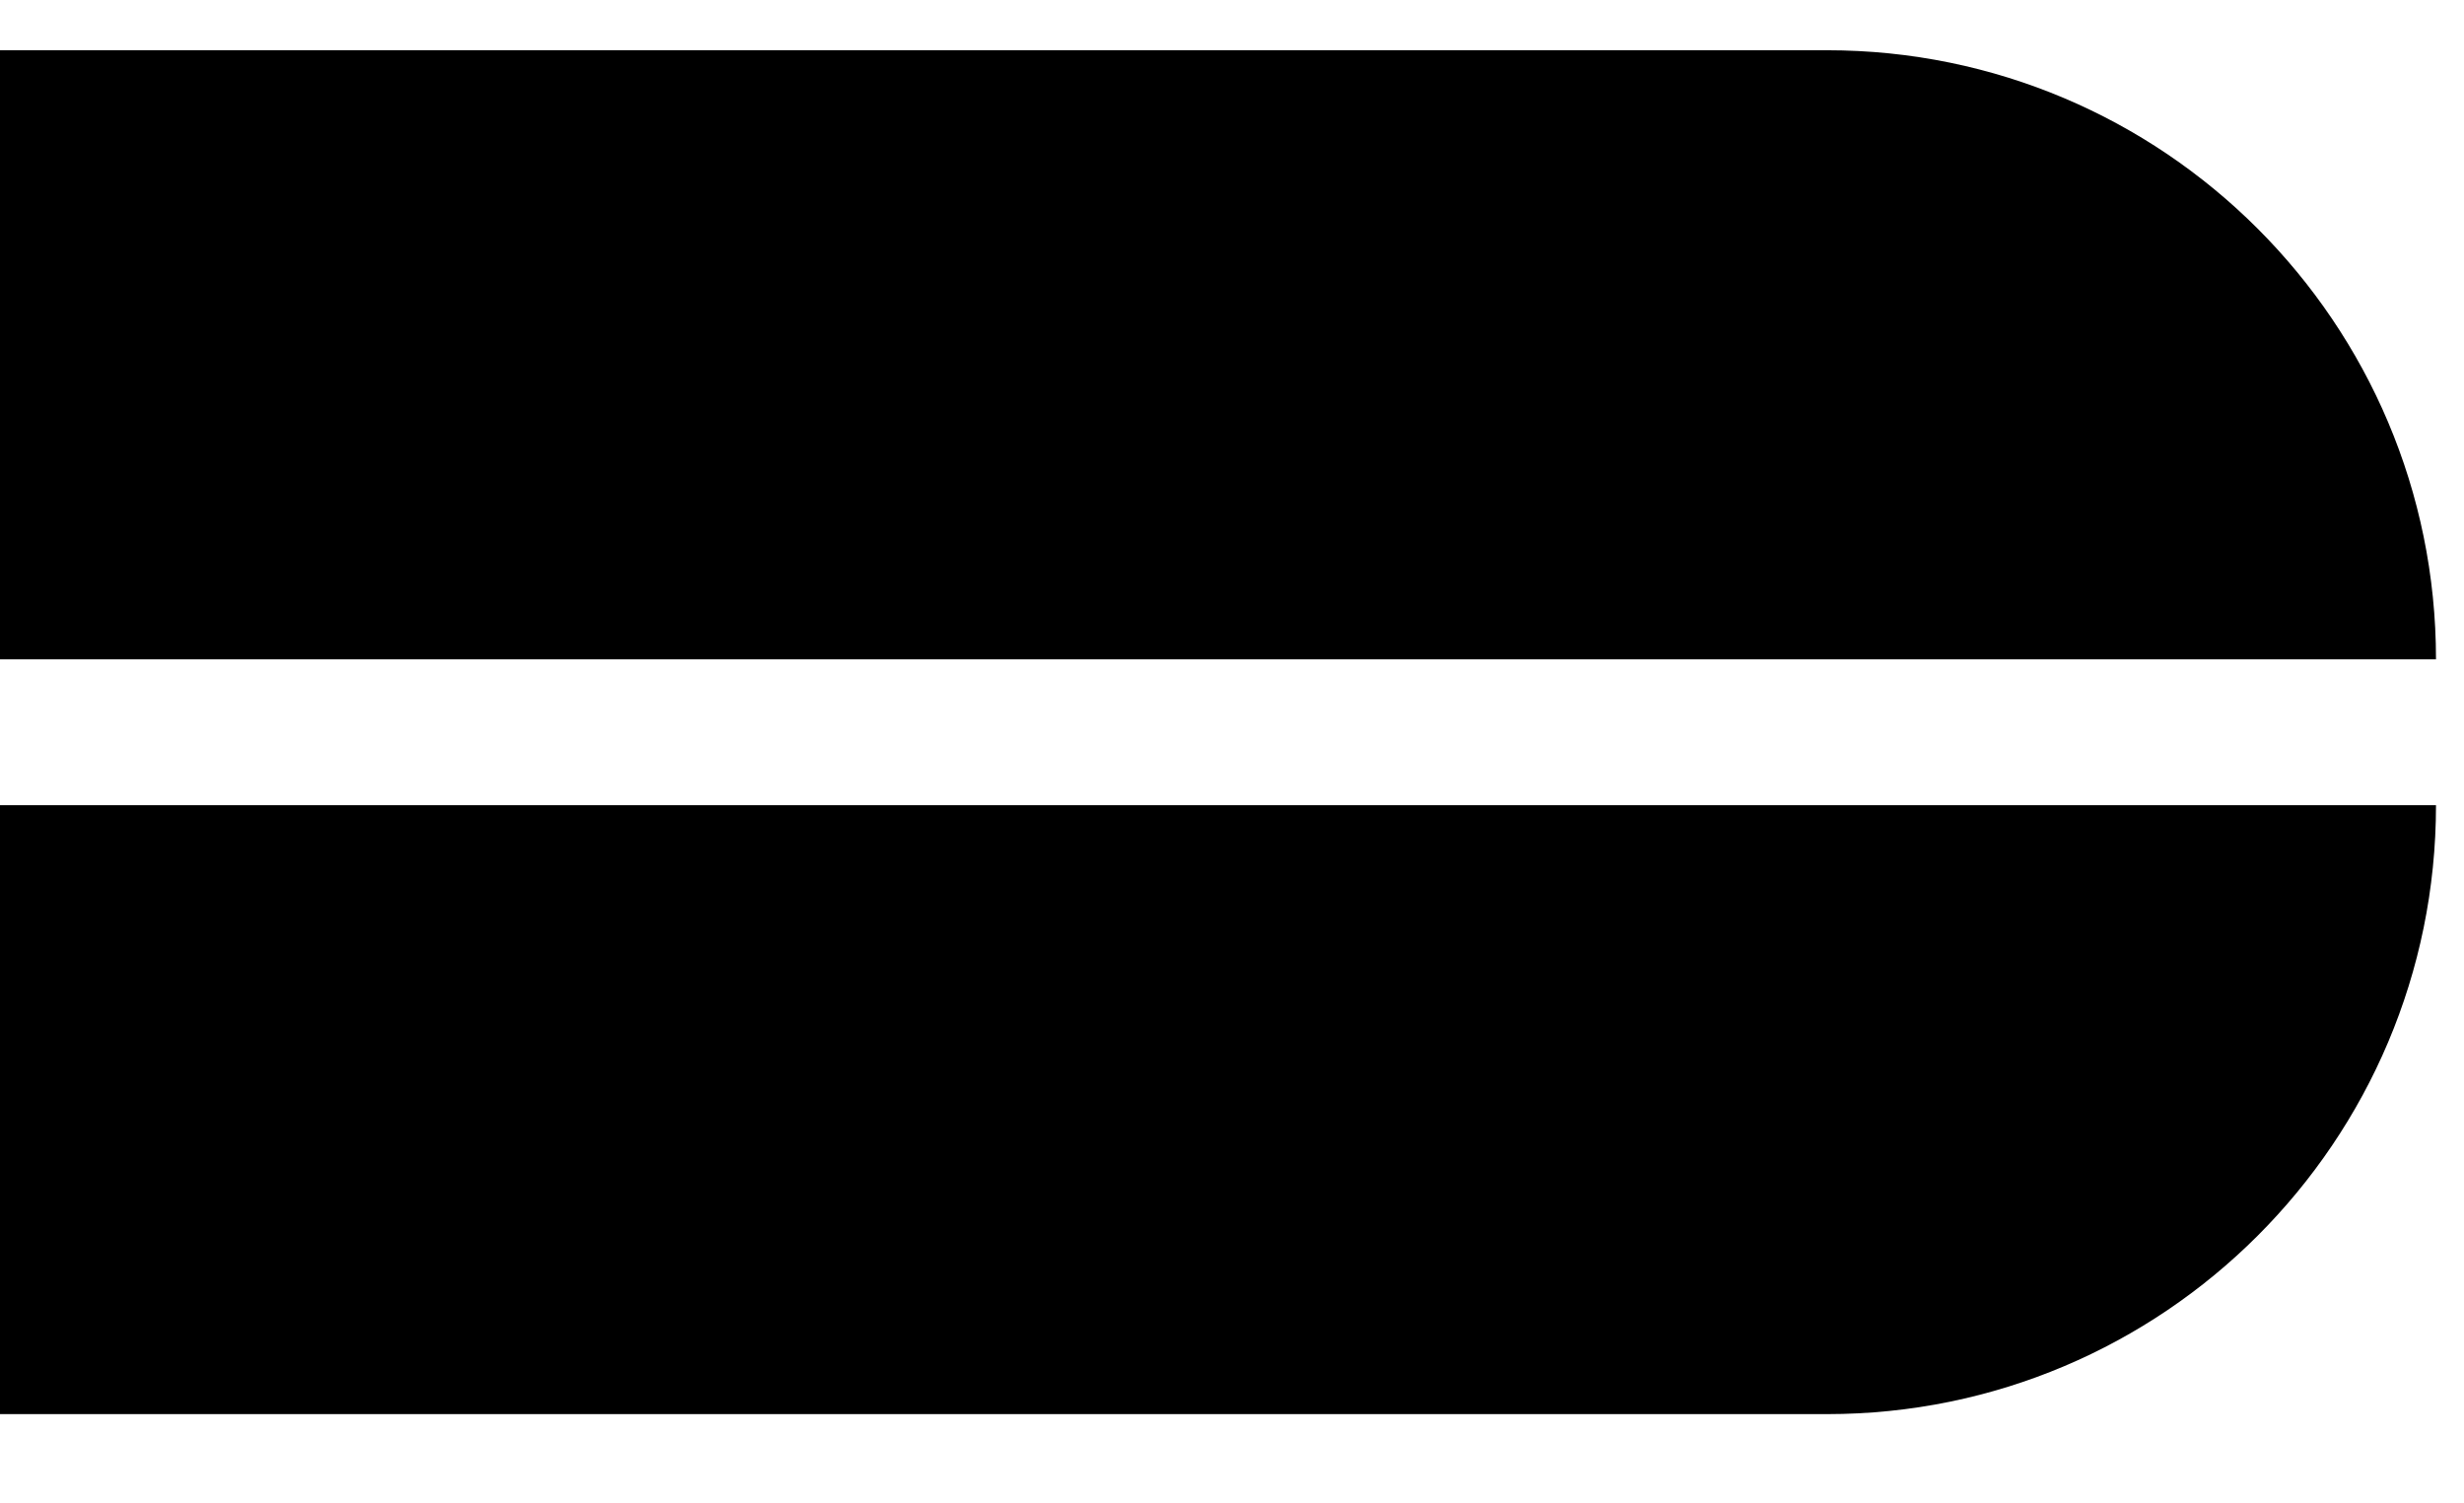
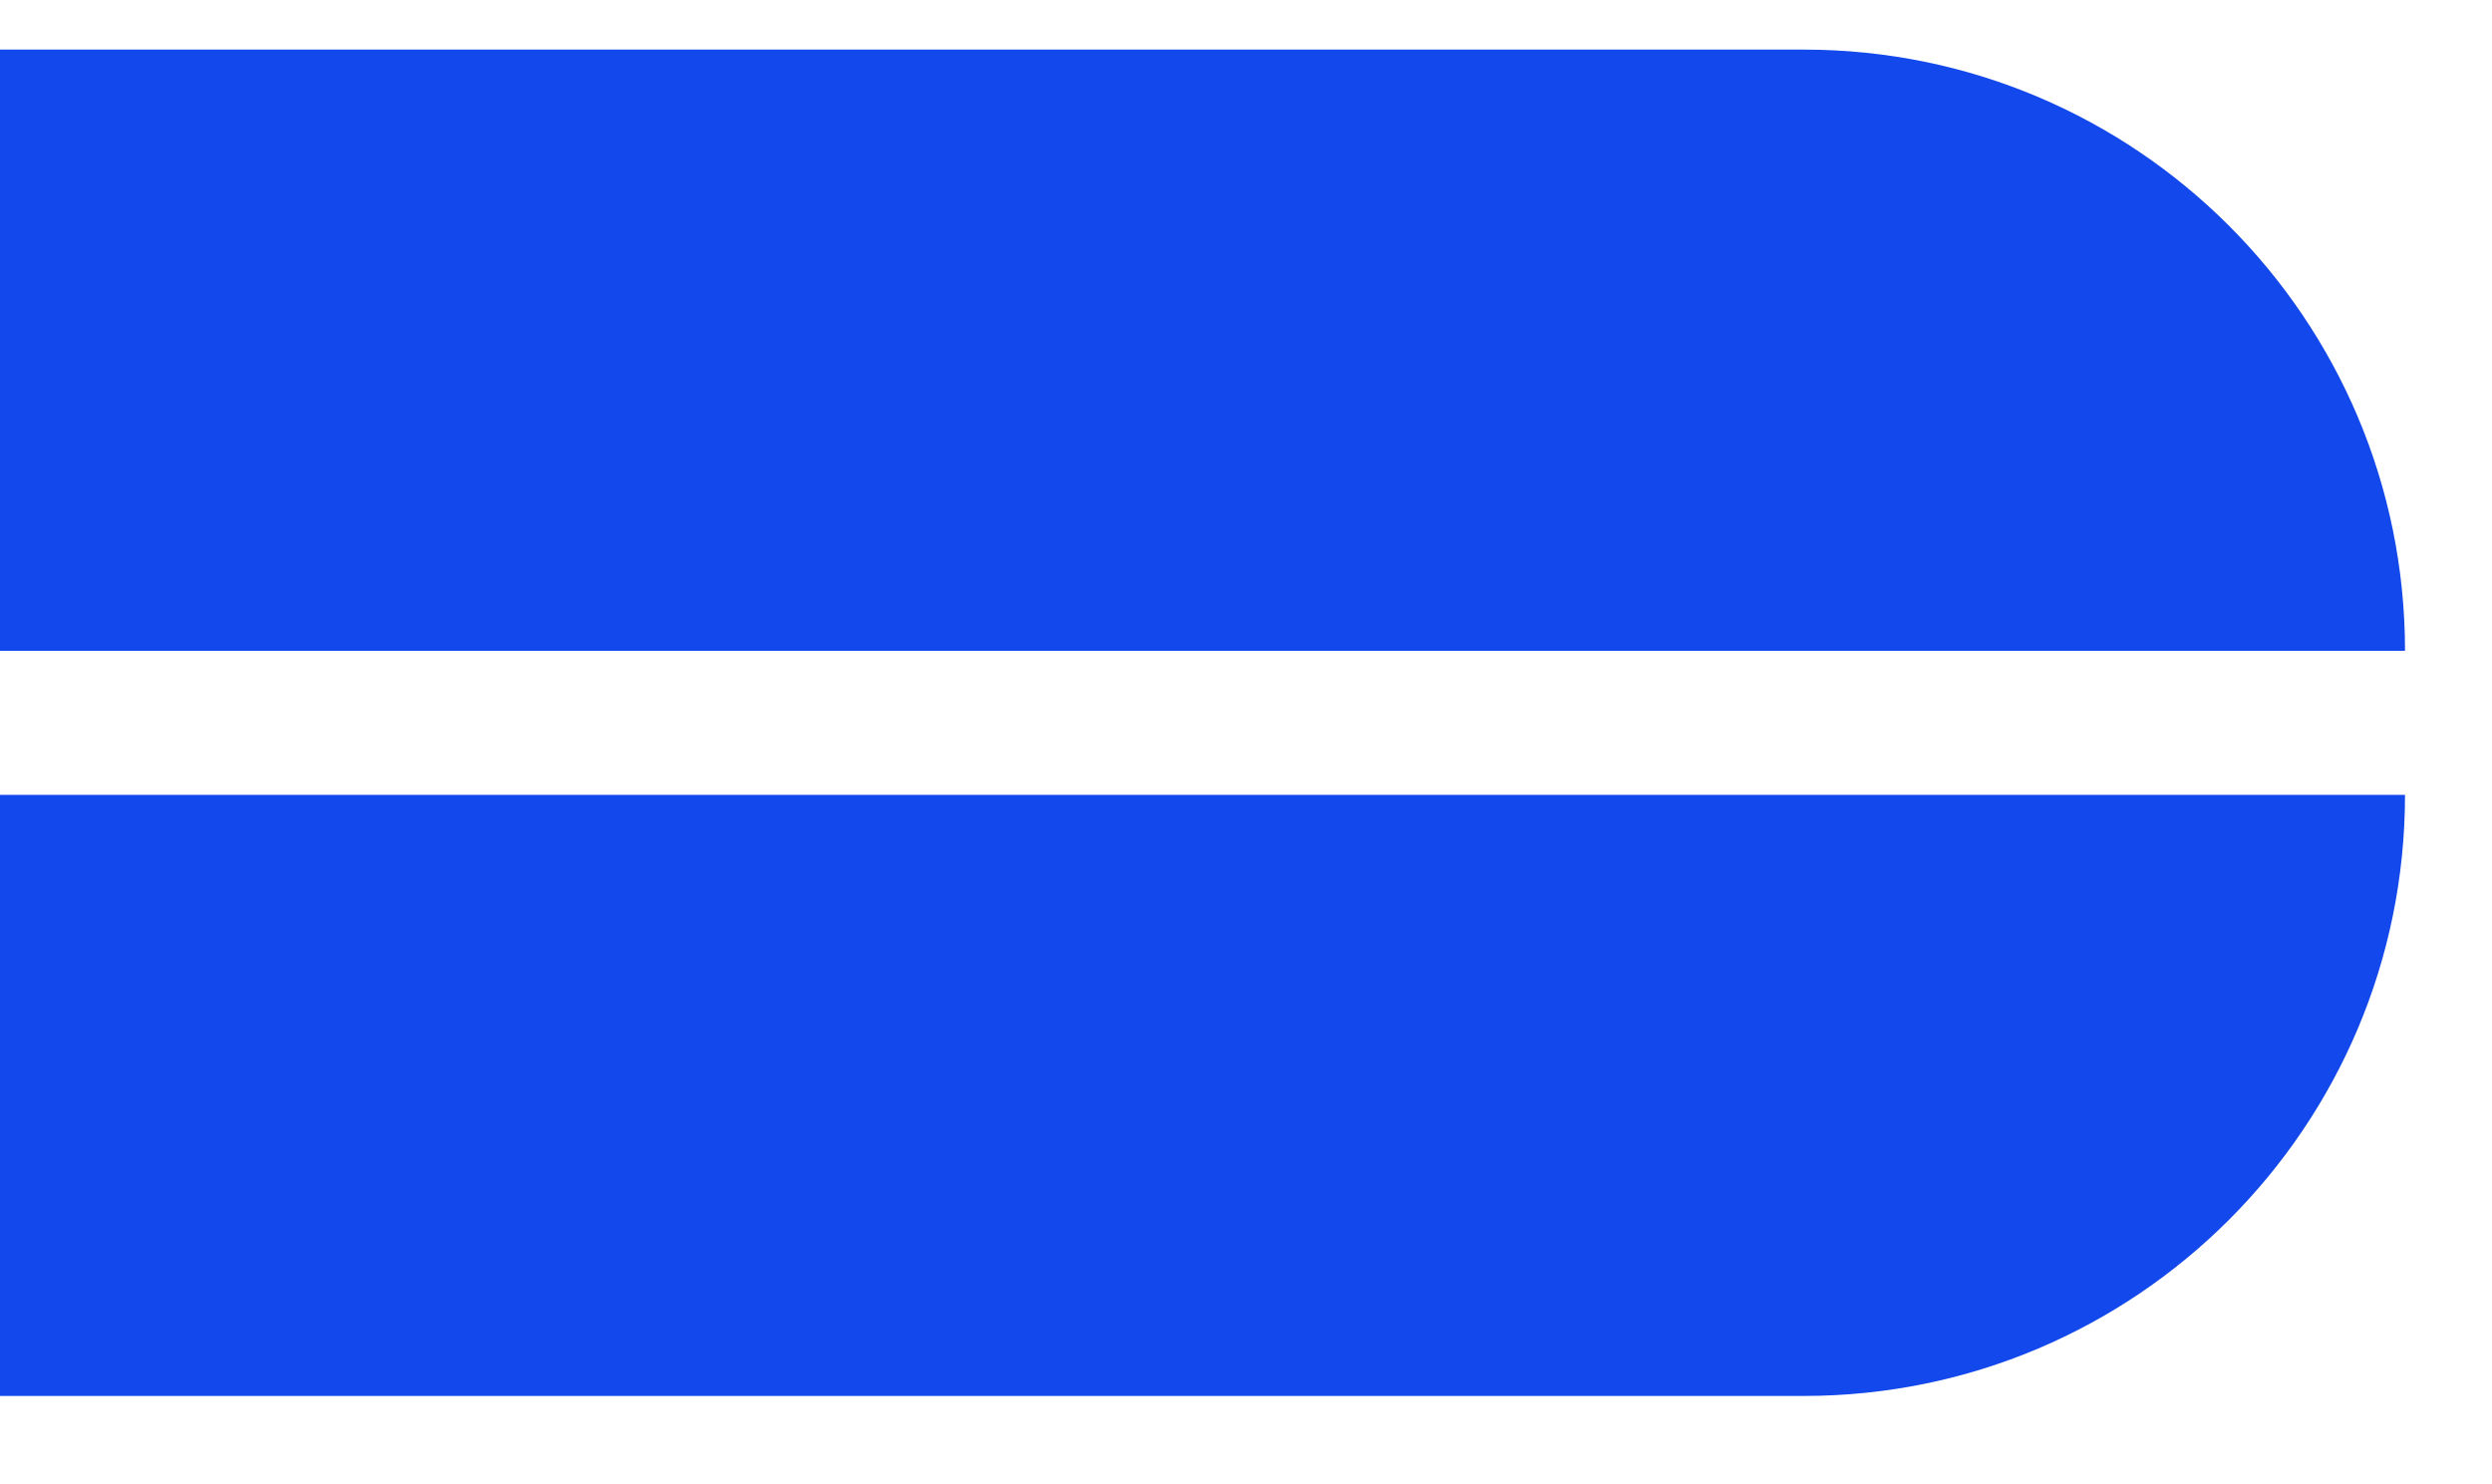
- <svg xmlns="http://www.w3.org/2000/svg" viewBox="0 0 41 25" fill="none">
-   <path d="M0 0.836H30.401C35.997 0.836 40.534 5.373 40.534 10.97V10.97H0V0.836Z" fill="black" />
-   <path d="M0 23.531H30.401C35.997 23.531 40.534 18.994 40.534 13.398V13.398H0V23.531Z" fill="black" />
+ <svg xmlns="http://www.w3.org/2000/svg" width="42" height="25" viewBox="0 0 42 25" fill="none">
+   <path d="M0 0.836H30.401C35.997 0.836 40.534 5.373 40.534 10.97V10.97H0V0.836Z" fill="#1349ec" />
+   <path d="M0 23.531H30.401C35.997 23.531 40.534 18.994 40.534 13.398V13.398H0V23.531Z" fill="#1349ec" />
</svg>
